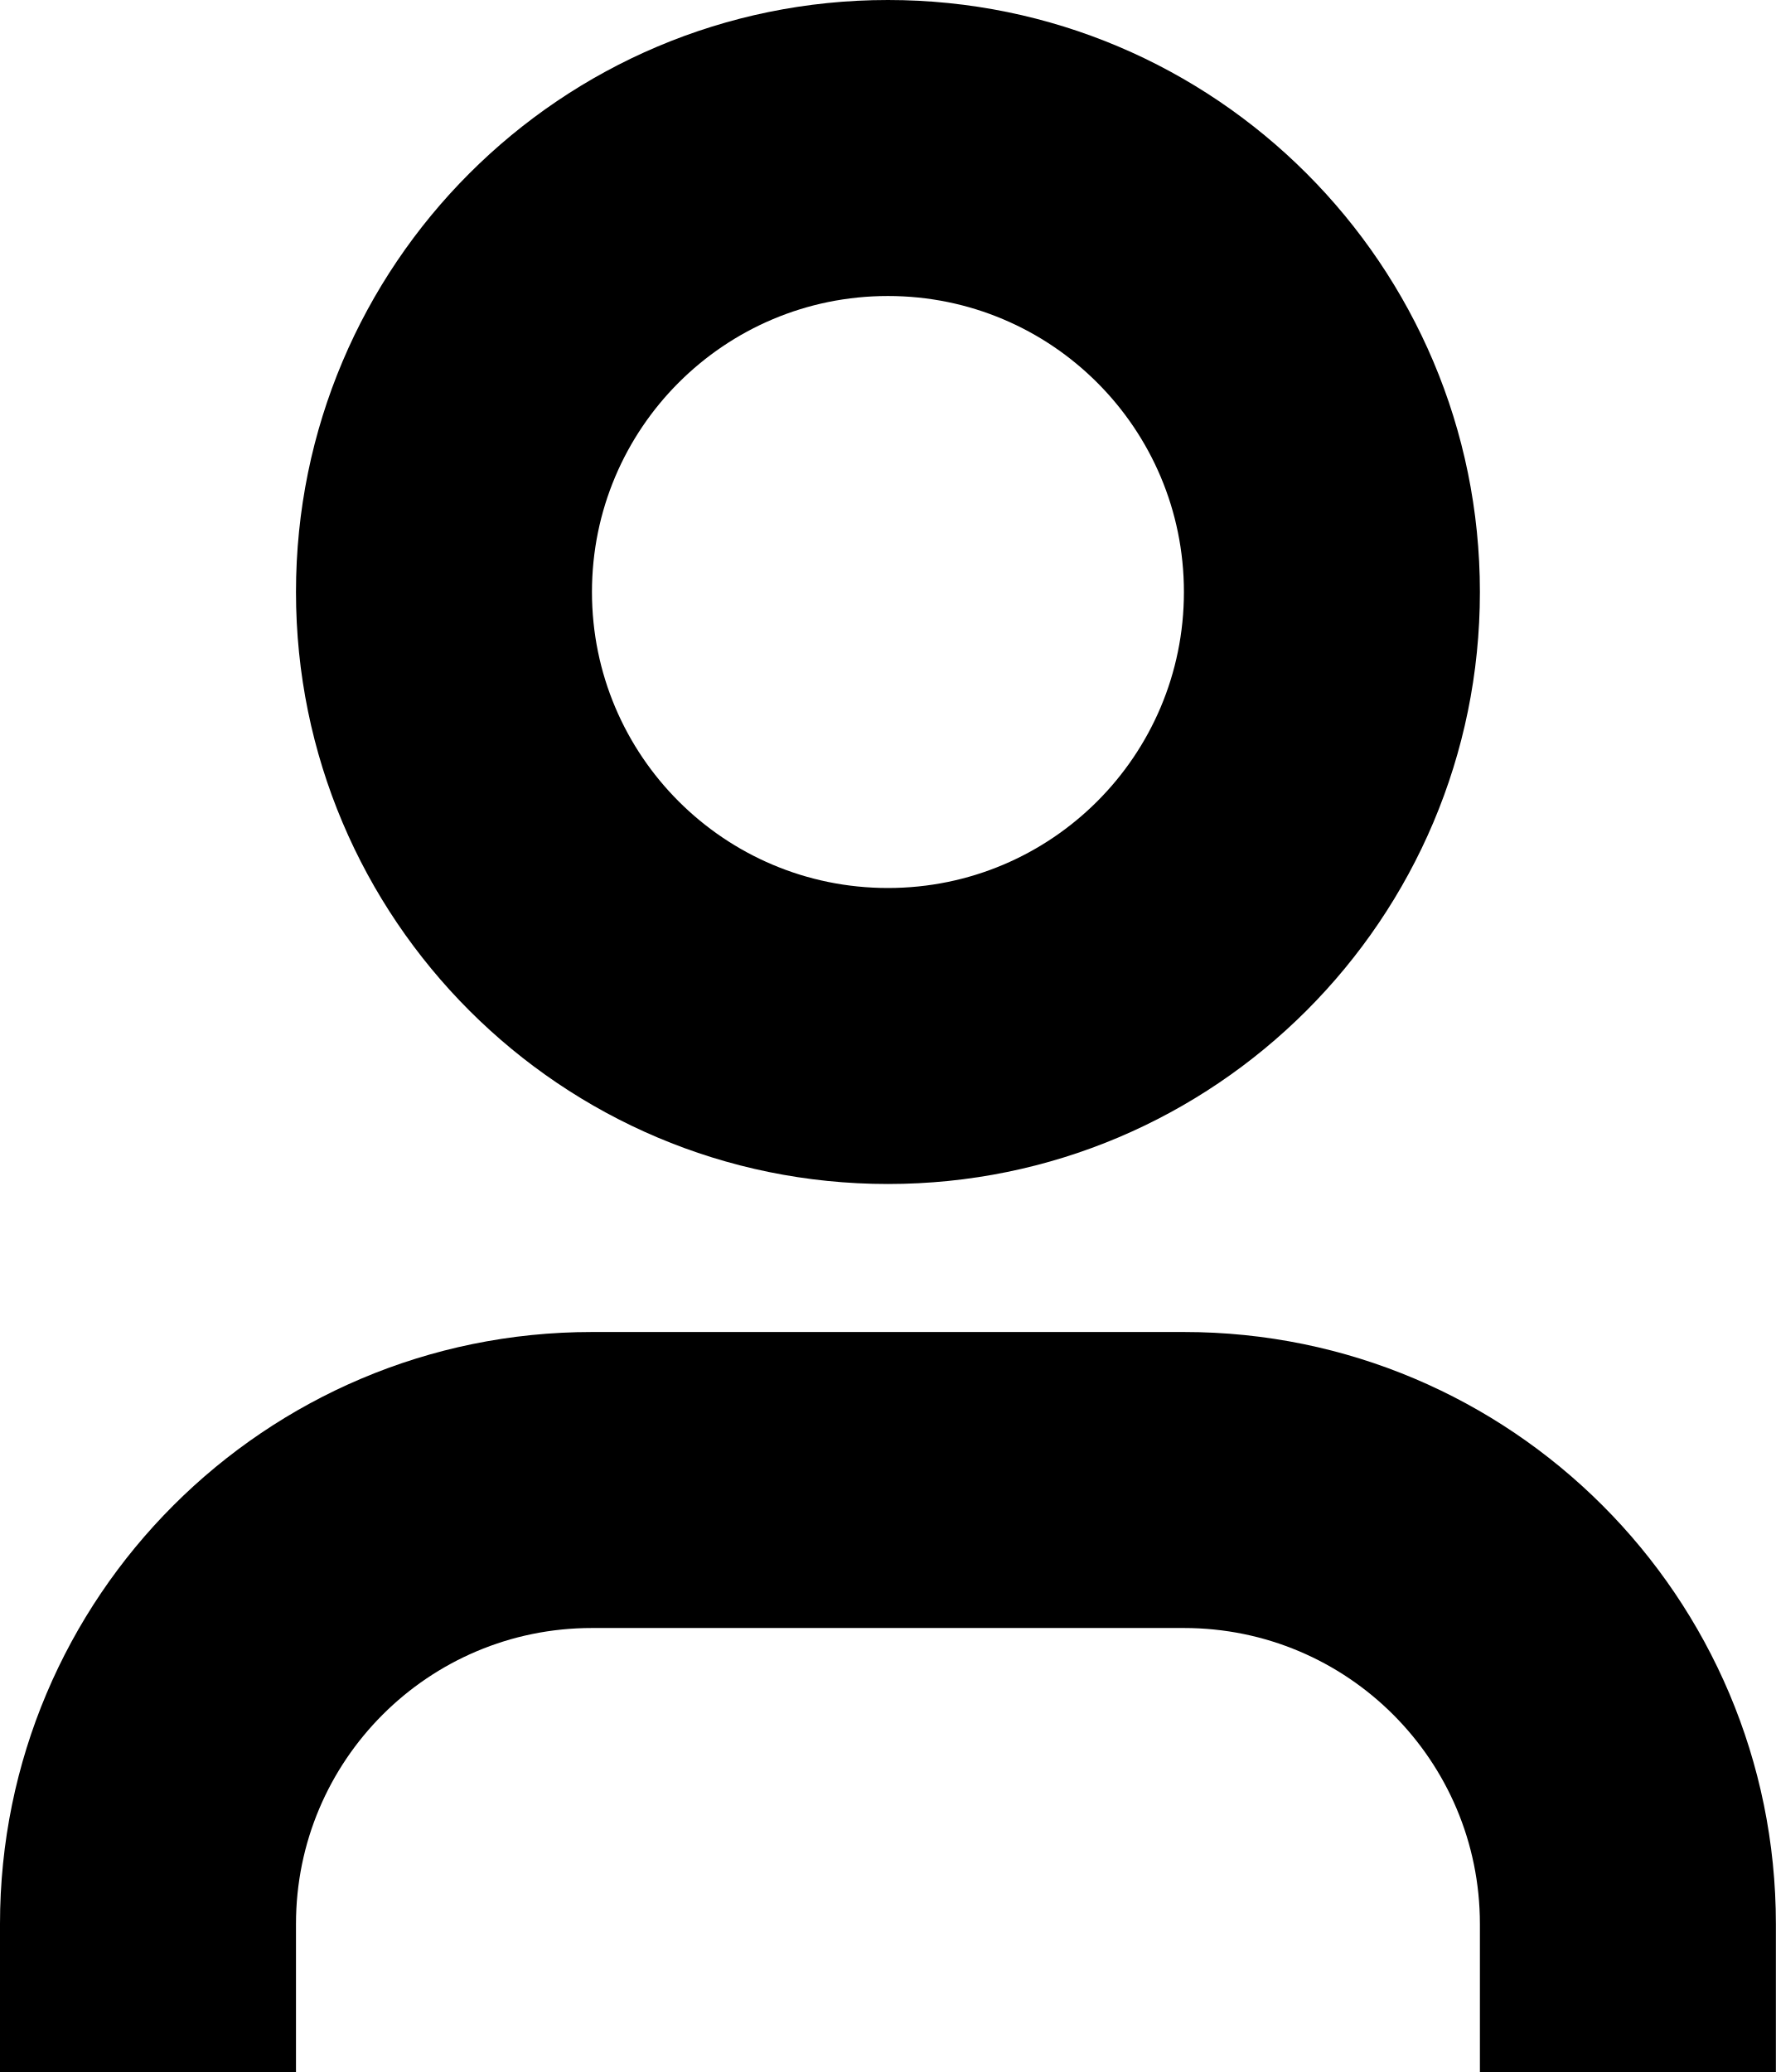
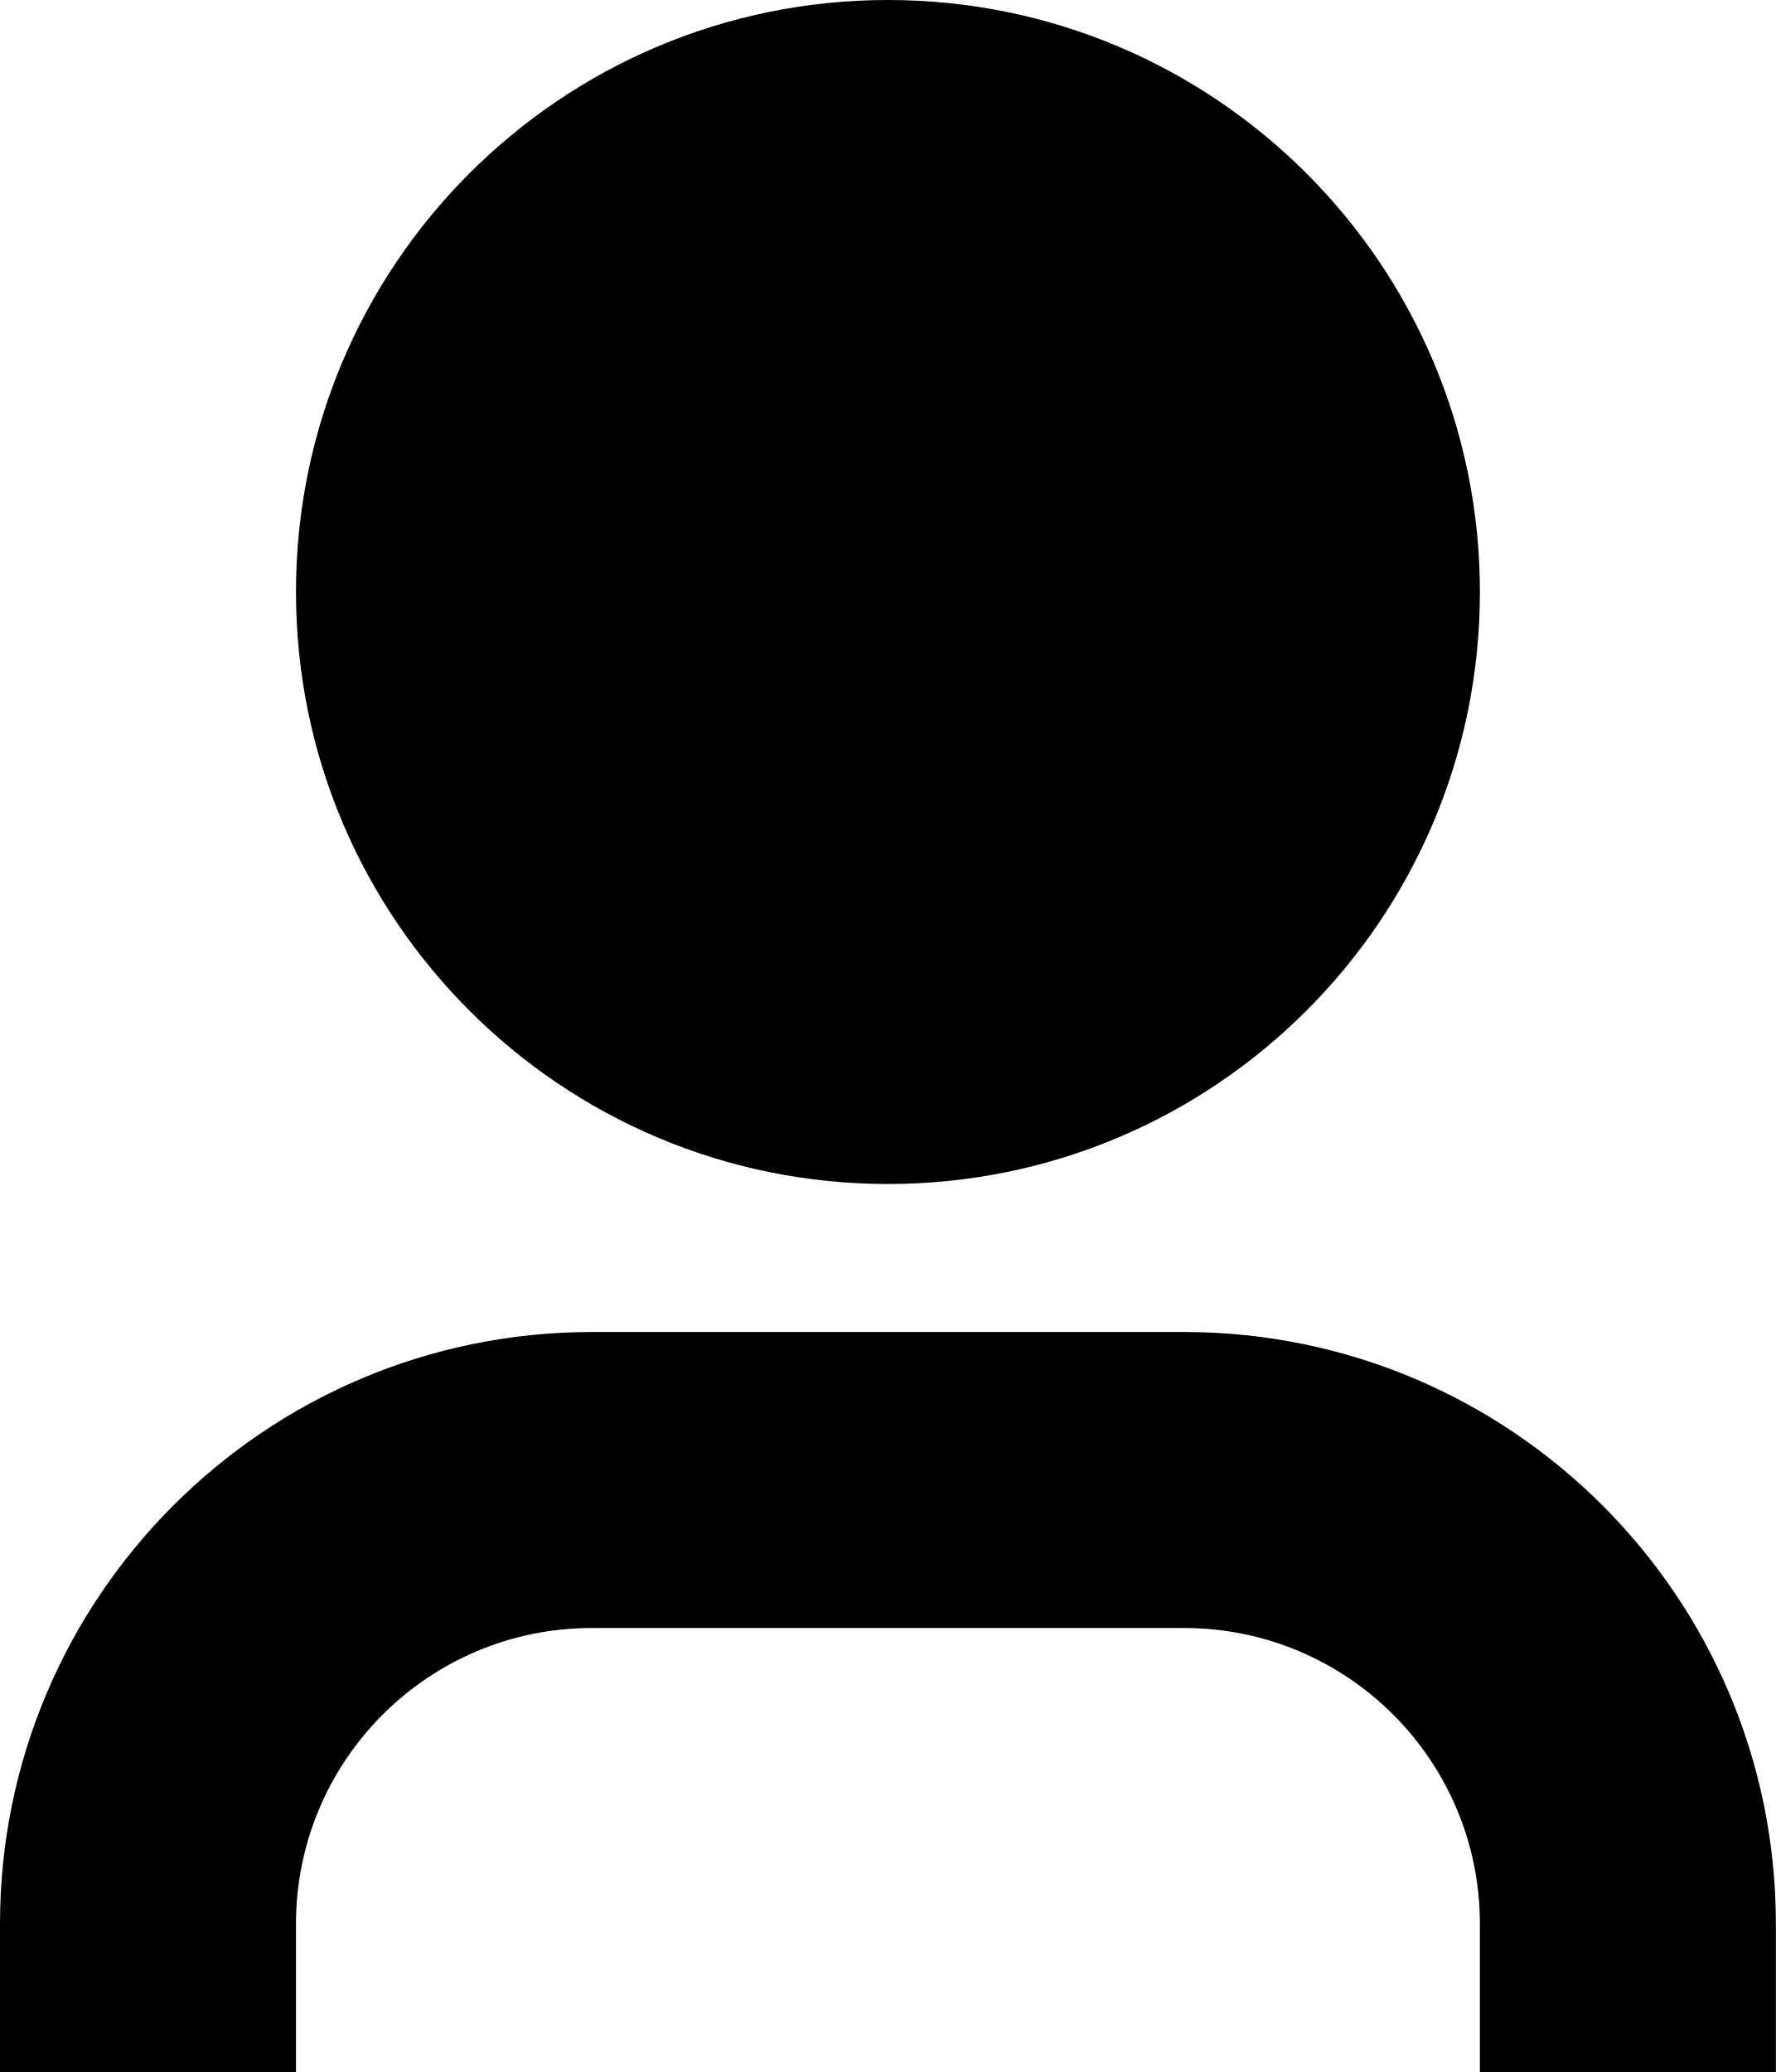
<svg xmlns="http://www.w3.org/2000/svg" width="12" height="14" viewBox="0 0 12 14" fill="none">
-   <path fill-rule="evenodd" clip-rule="evenodd" d="M8 4C8 5.105 7.105 6 6 6C4.895 6 4 5.105 4 4C4 2.895 4.895 2 6 2C7.105 2 8 2.895 8 4ZM10 4C10 6.209 8.209 8 6 8C3.791 8 2 6.209 2 4C2 1.791 3.791 0 6 0C8.209 0 10 1.791 10 4ZM4 9C1.791 9 0 10.791 0 13V14H2V13C2 11.895 2.895 11 4 11H8C9.105 11 10 11.895 10 13V14H12V13C12 10.791 10.209 9 8 9H4Z" fill="black" />
+   <path fillRule="evenodd" clip-rule="evenodd" d="M8 4C8 5.105 7.105 6 6 6C4.895 6 4 5.105 4 4C4 2.895 4.895 2 6 2C7.105 2 8 2.895 8 4ZM10 4C10 6.209 8.209 8 6 8C3.791 8 2 6.209 2 4C2 1.791 3.791 0 6 0C8.209 0 10 1.791 10 4ZM4 9C1.791 9 0 10.791 0 13V14H2V13C2 11.895 2.895 11 4 11H8C9.105 11 10 11.895 10 13V14H12V13C12 10.791 10.209 9 8 9H4Z" fill="black" />
</svg>
